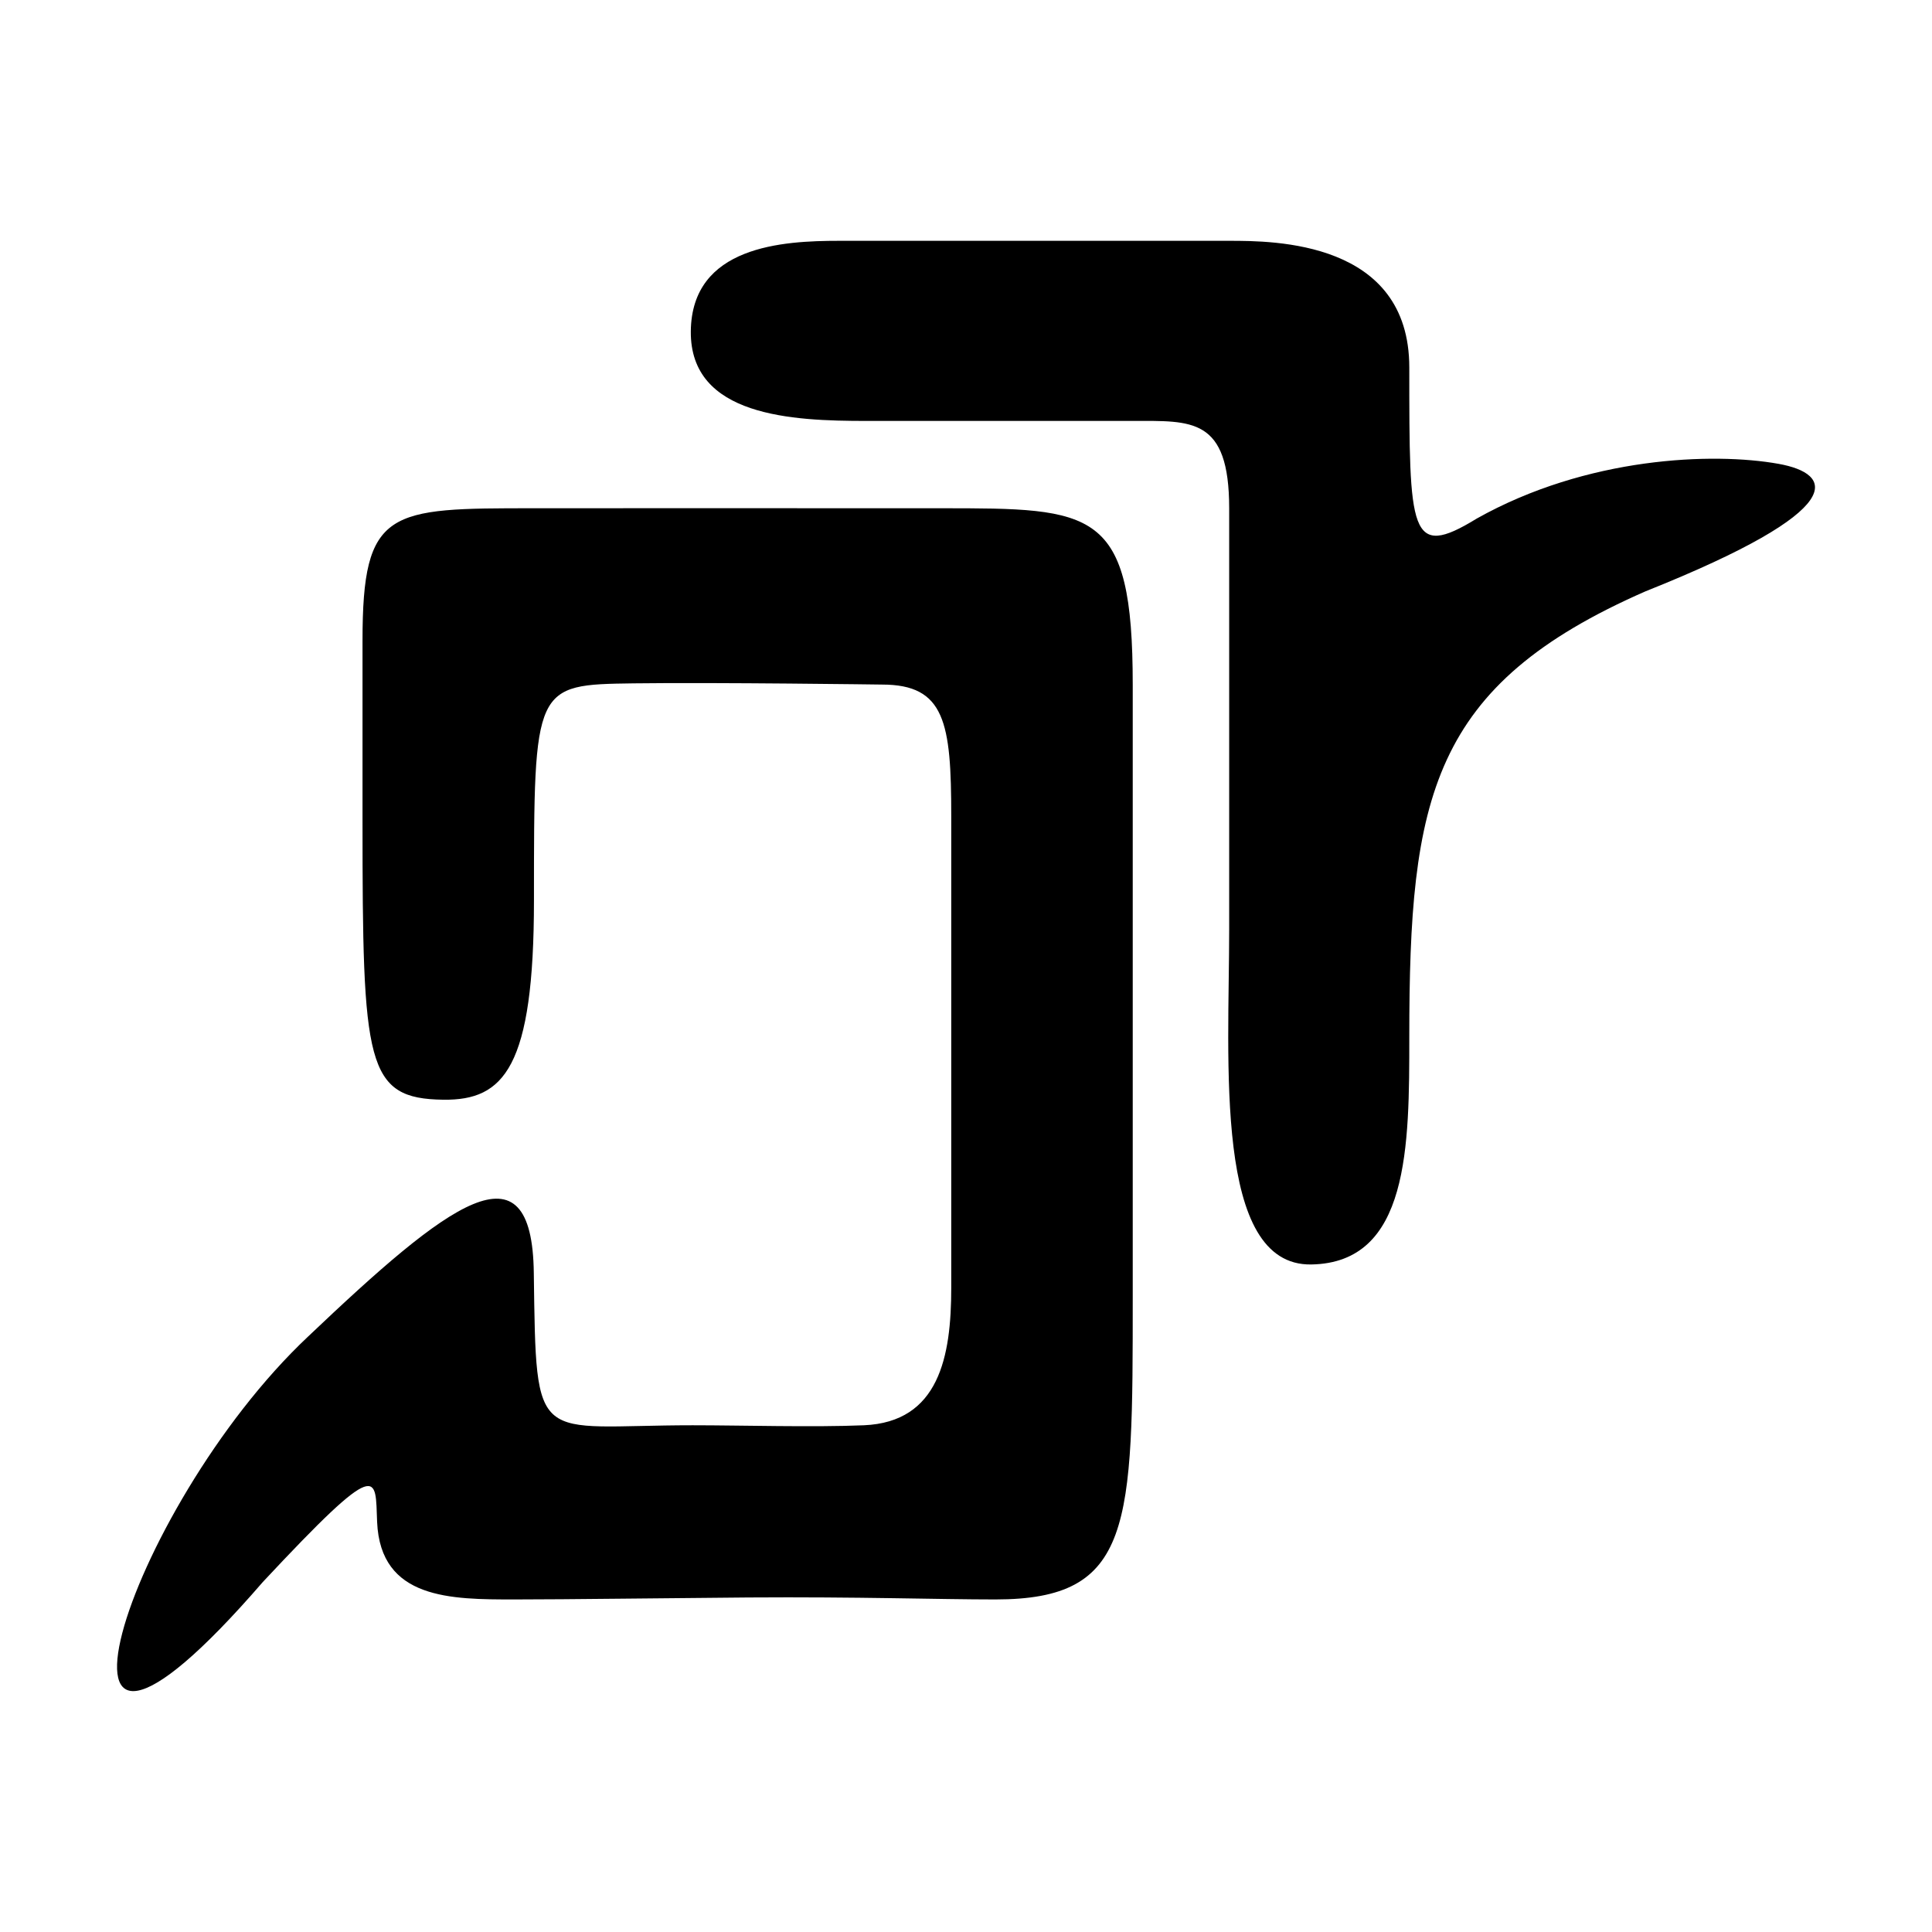
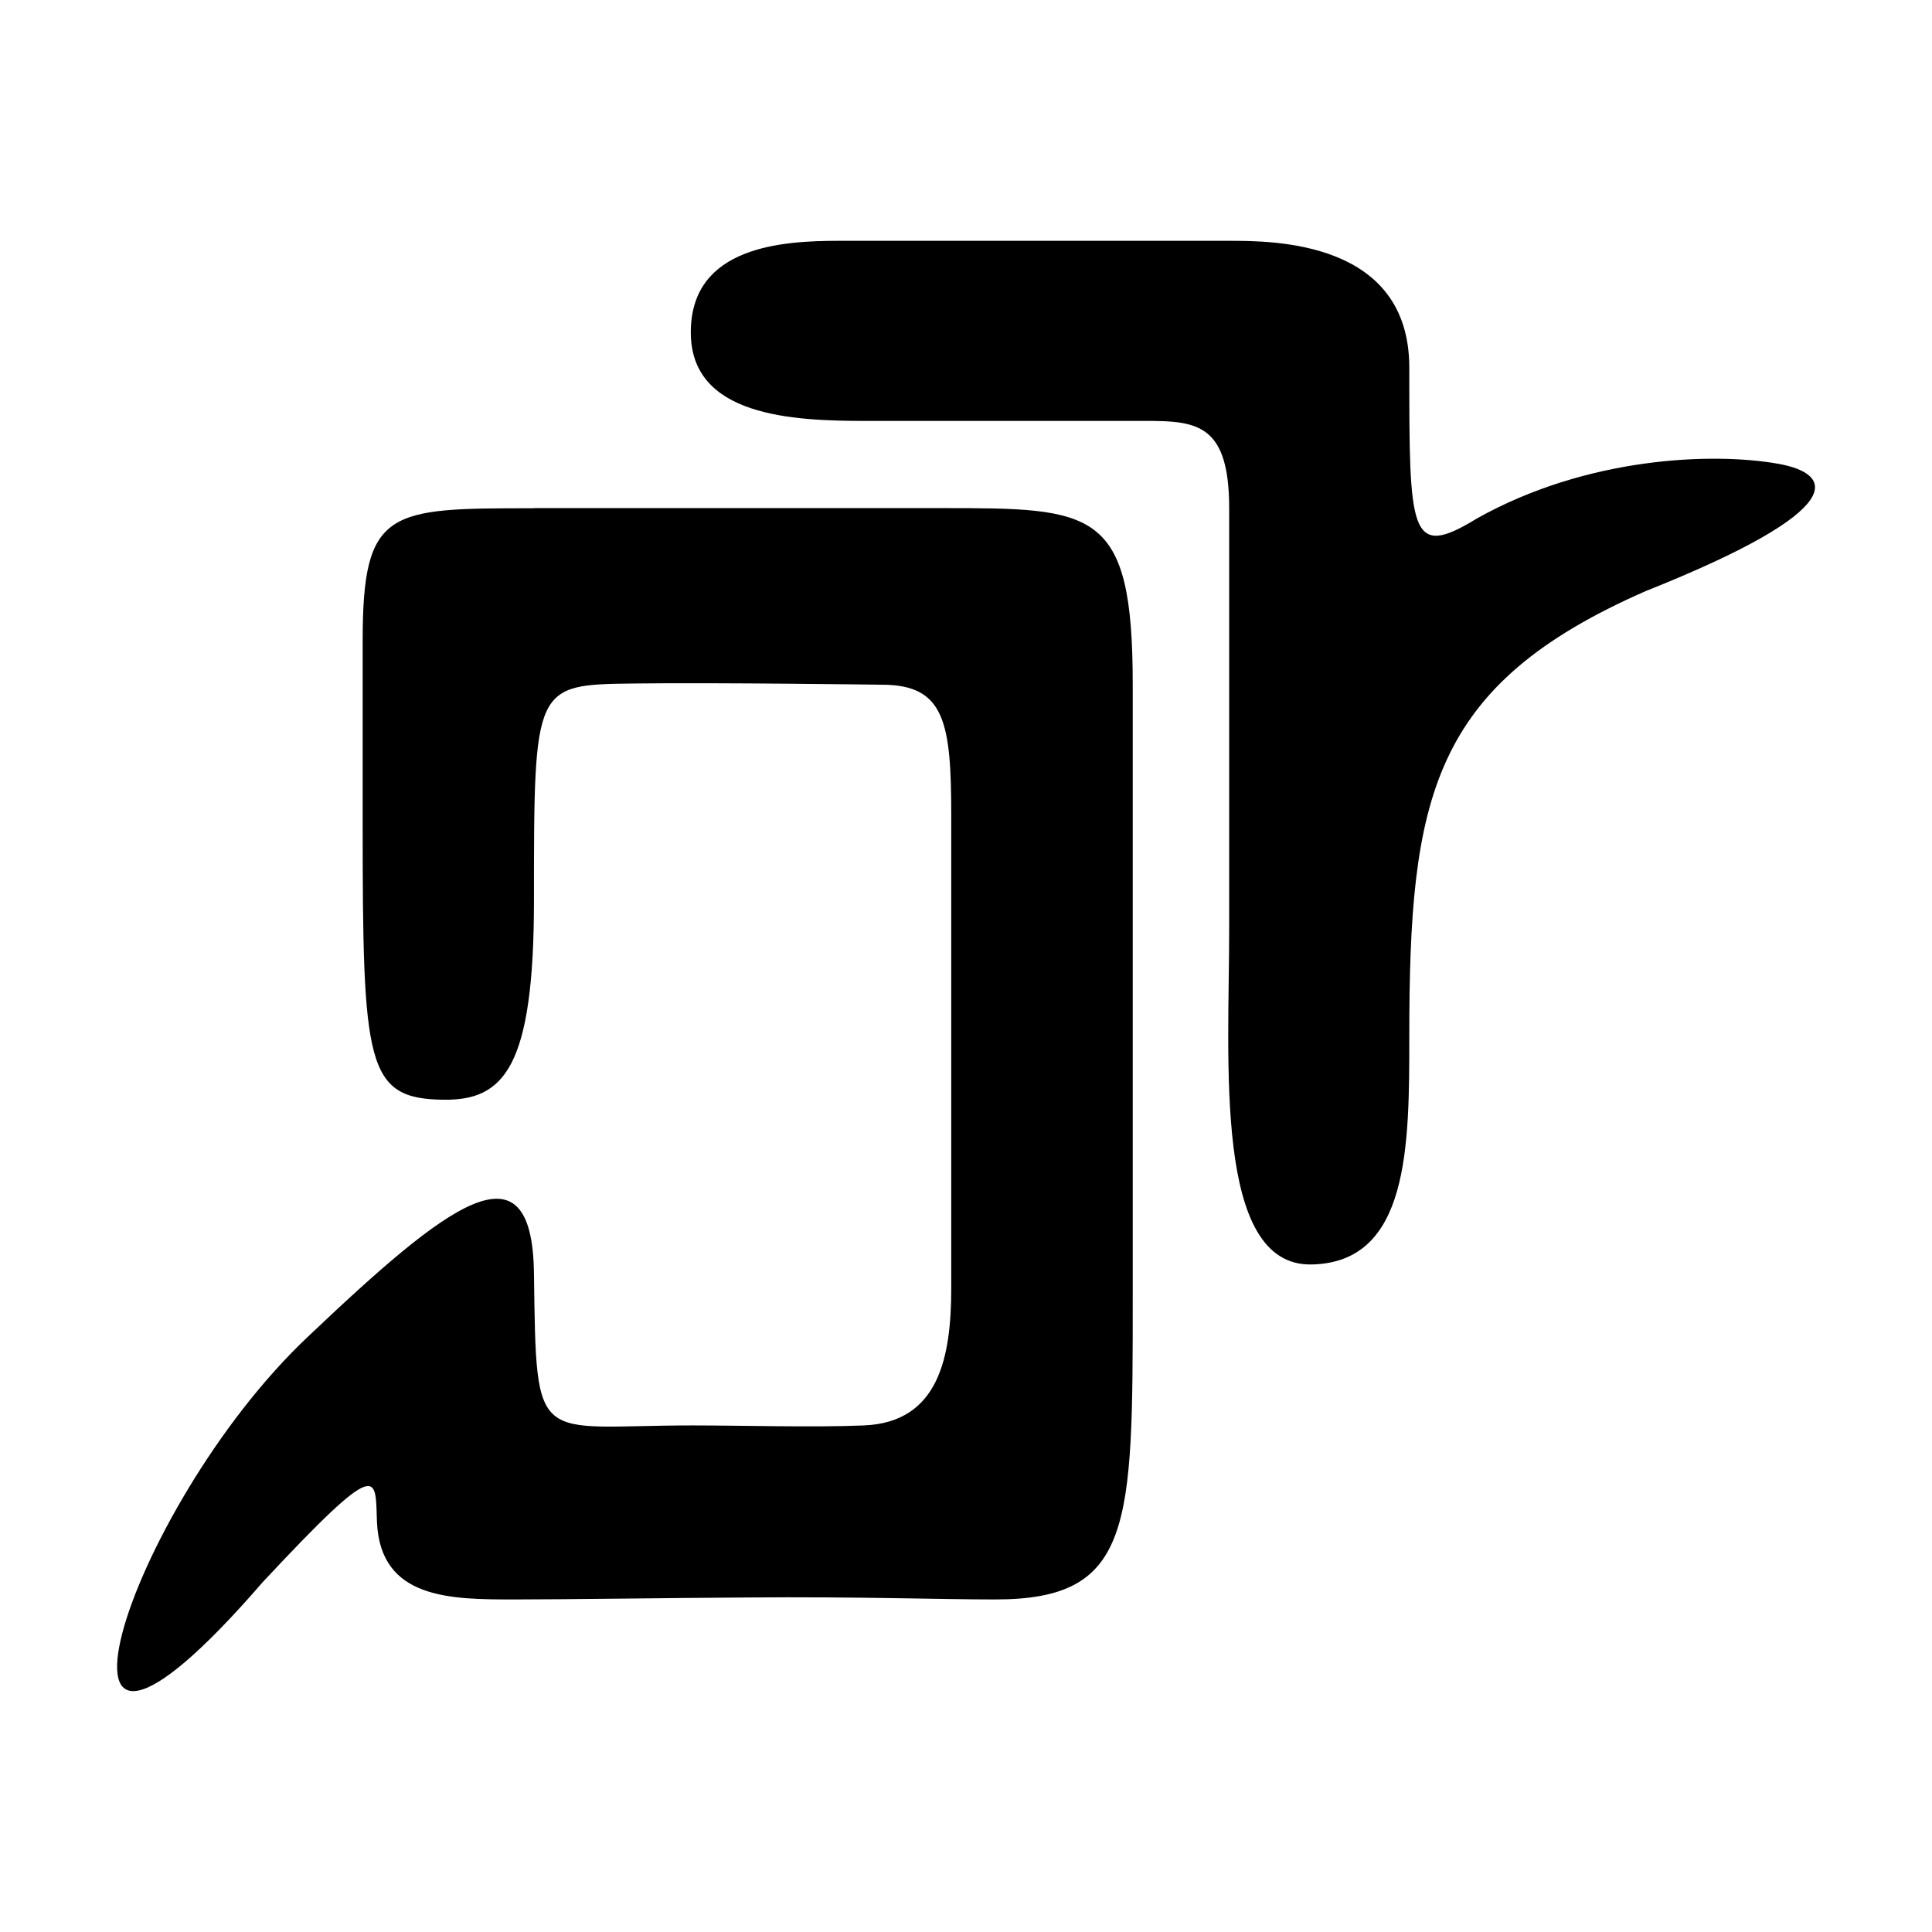
<svg xmlns="http://www.w3.org/2000/svg" viewBox="0 0 12.7 12.7">
-   <g>
-     <path d="m 5.516,1.583 c -0.371,0 -0.969,0.033 -0.975,0.595 -0.005,0.561 0.669,0.589 1.153,0.589 h 1.752 c 0.387,0 0.634,-0.025 0.634,0.574 V 6.11 c 0,0.869 -0.104,2.213 0.54,2.202 0.644,-0.011 0.644,-0.776 0.644,-1.496 0,-1.573 0.141,-2.311 1.553,-2.929 C 12.18,3.343 12.048,3.113 11.691,3.049 11.262,2.972 10.431,3.002 9.707,3.409 c -0.443,0.272 -0.443,0.092 -0.443,-0.993 0,-0.833 -0.891,-0.833 -1.184,-0.833 z M 3.51,3.341 c -0.955,-2e-7 -1.127,-2e-7 -1.127,0.87 v 1.189 c 0,1.598 0.021,1.823 0.533,1.829 0.396,0.004 0.594,-0.209 0.594,-1.313 0,-1.415 0,-1.415 0.656,-1.424 0.544,-0.007 1.632,0.008 1.632,0.008 0.414,0 0.455,0.25 0.455,0.864 v 3.102 c 0,0.452 -0.08,0.882 -0.574,0.903 -0.331,0.014 -0.804,0 -1.126,0 -1.044,0 -1.028,0.163 -1.044,-0.999 C 3.499,7.481 2.947,7.91 2.026,8.785 0.819,9.92 0.073,12.312 1.728,10.399 2.51,9.562 2.466,9.701 2.479,10.005 c 0.022,0.509 0.485,0.509 0.903,0.509 0.344,0 1.01,-0.009 1.535,-0.013 0.729,-0.005 1.253,0.013 1.626,0.013 0.903,0 0.903,-0.479 0.903,-1.986 V 4.501 c 0,-1.16 -0.251,-1.16 -1.264,-1.16 -1.278,0 -2.223,-0.001 -2.672,2e-7 z" />
-   </g>
+   <path d="M5.516 1.583c-.371 0-.97.034-.975.595-.006.561.67.589 1.153.589h1.752c.387 0 .634-.025.634.574V6.11c0 .869-.104 2.213.54 2.202.644-.011.644-.777.644-1.496 0-1.573.141-2.311 1.553-2.93 1.363-.543 1.231-.773.874-.837-.429-.077-1.26-.047-1.984.36-.443.272-.443.092-.443-.992 0-.834-.891-.834-1.184-.834zM3.51 3.341c-.955 0-1.126 0-1.126.87v1.19c0 1.598.02 1.823.532 1.828.396.005.594-.209.594-1.312 0-1.416 0-1.416.656-1.424.544-.007 1.632.008 1.632.008.414 0 .455.25.455.864v3.102c0 .452-.08.882-.573.903-.331.014-.805 0-1.126 0-1.044 0-1.028.163-1.044-.999-.011-.89-.563-.46-1.484.414C.82 9.92.073 12.312 1.728 10.399c.782-.837.738-.698.75-.394.022.509.486.509.904.509.344 0 1.01-.01 1.535-.013.729-.006 1.253.013 1.626.013.903 0 .903-.48.903-1.986V4.5c0-1.16-.251-1.16-1.264-1.16H3.51z" />
</svg>
